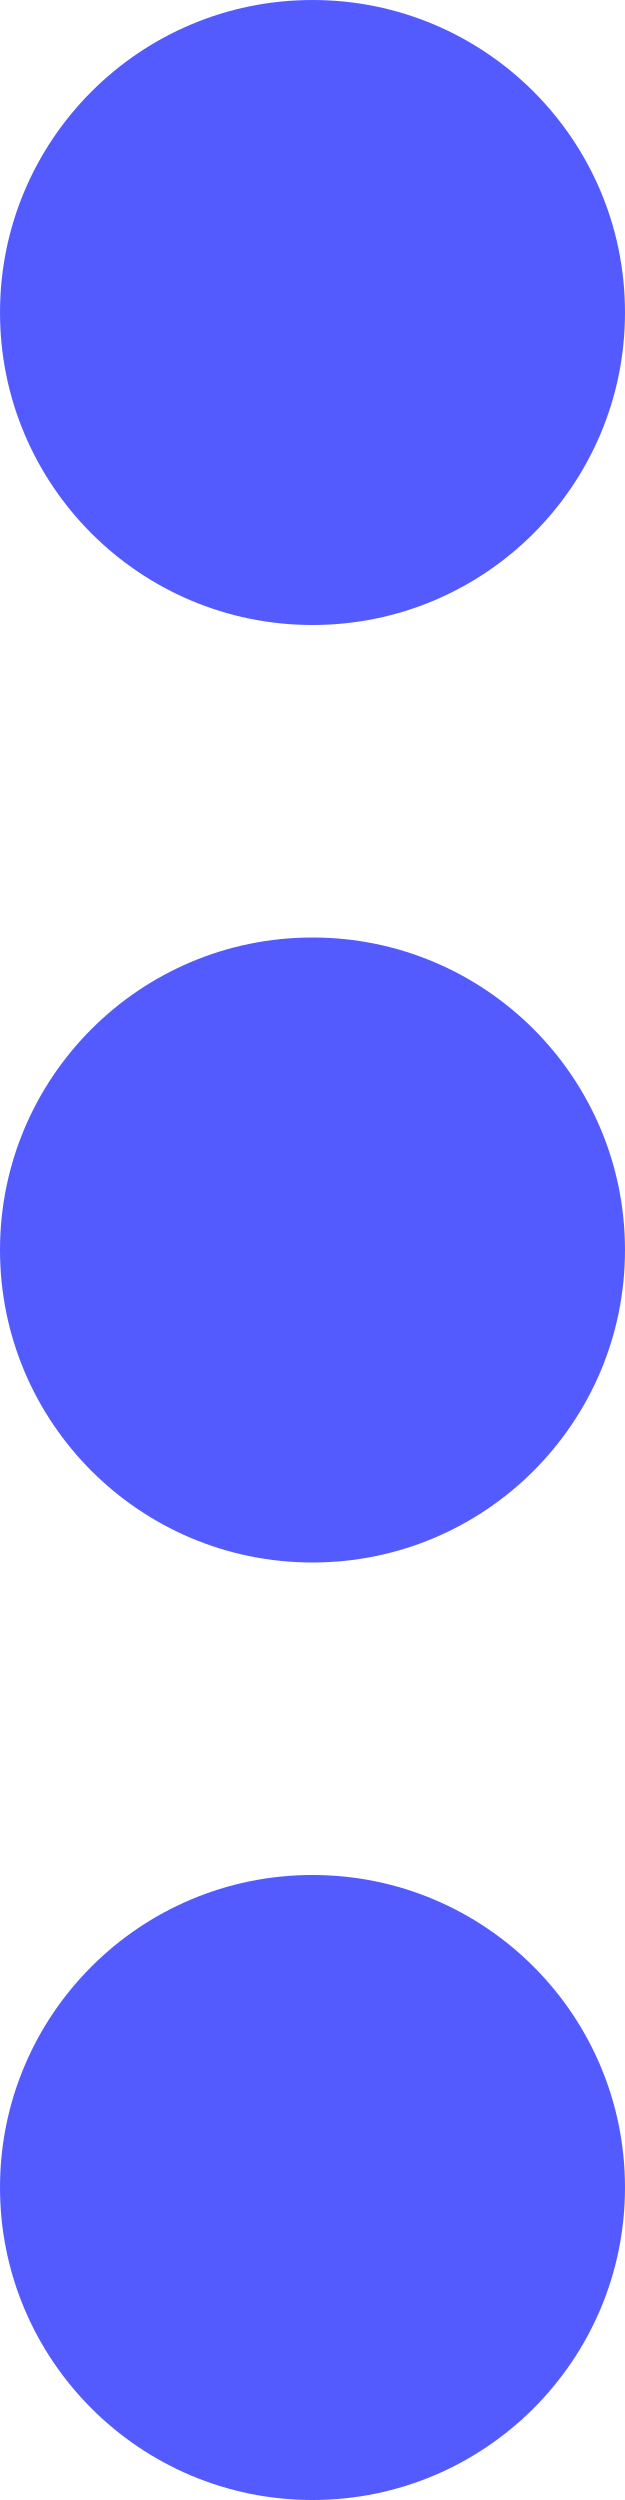
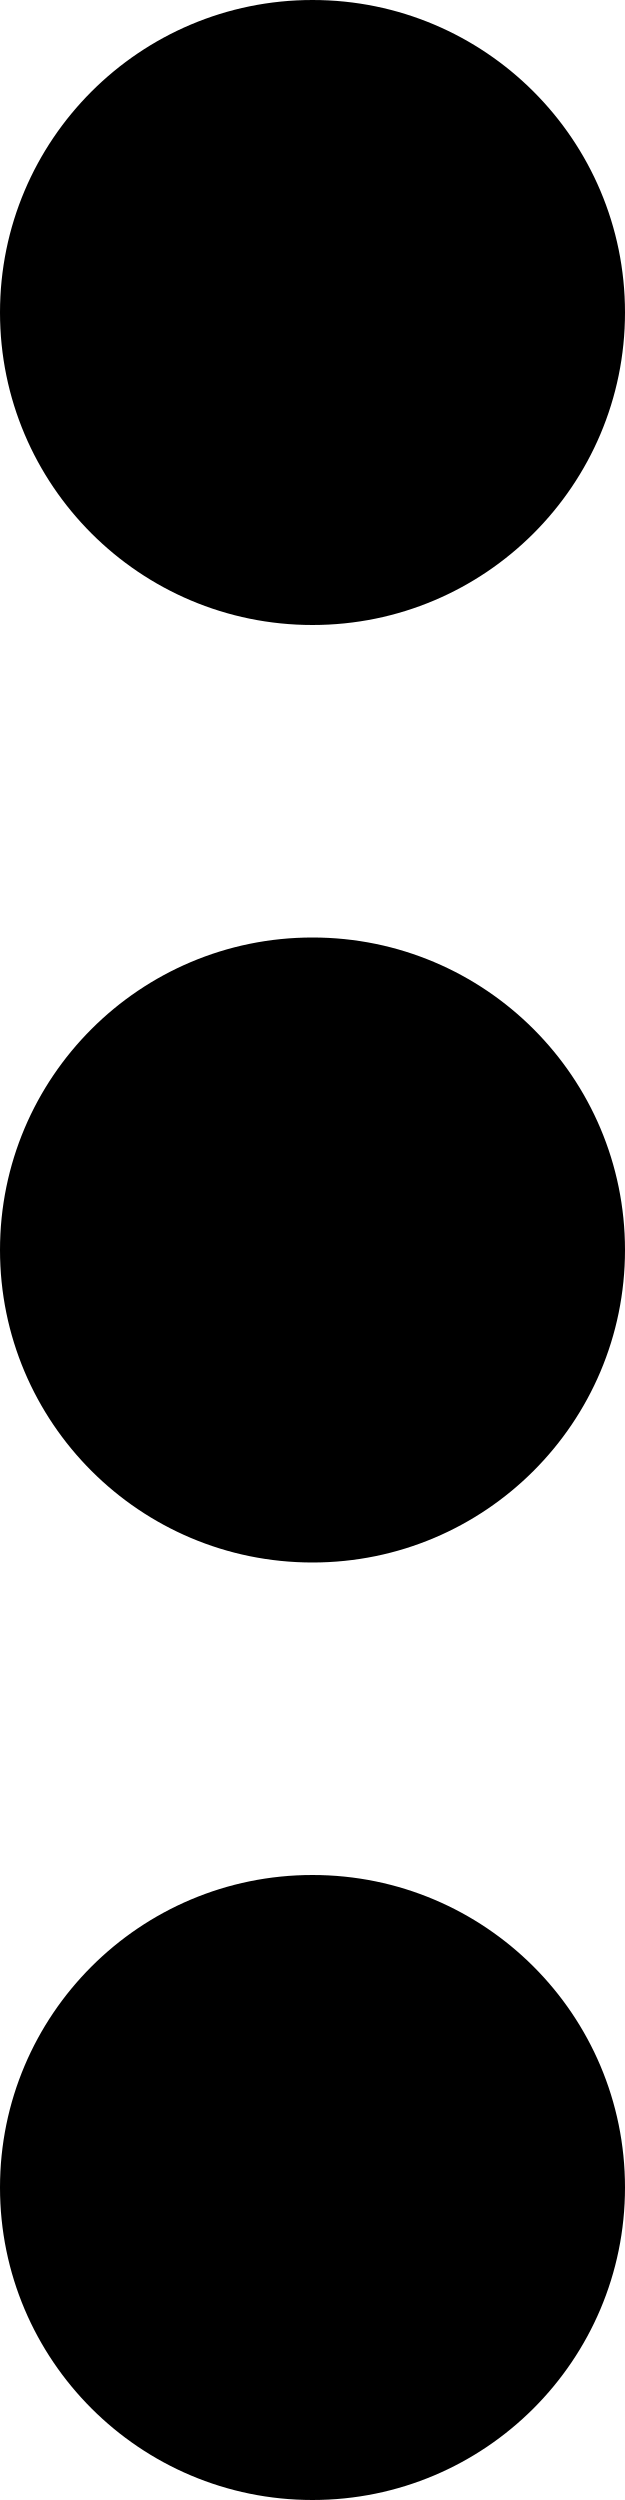
<svg xmlns="http://www.w3.org/2000/svg" viewBox="0 0 4 16">
-   <defs>
-     <style>
-       .action-icon1 {
-         fill: #535bfe;
-       }
-     </style>
-   </defs>
  <g id="Grupo_1470" data-name="Grupo 1470" transform="translate(-102 -88)">
-     <circle id="Elipse_10" data-name="Elipse 10" class="action-icon1" cx="2" cy="2" r="2" transform="translate(102 100)" />
-     <circle id="Elipse_11" data-name="Elipse 11" class="action-icon1" cx="2" cy="2" r="2" transform="translate(102 94)" />
-     <circle id="Elipse_12" data-name="Elipse 12" class="action-icon1" cx="2" cy="2" r="2" transform="translate(102 88)" />
+     <circle id="Elipse_10" data-name="Elipse 10" cx="2" cy="2" r="2" transform="translate(102 100)" />
+     <circle id="Elipse_11" data-name="Elipse 11" cx="2" cy="2" r="2" transform="translate(102 94)" />
+     <circle id="Elipse_12" data-name="Elipse 12" cx="2" cy="2" r="2" transform="translate(102 88)" />
  </g>
</svg>
